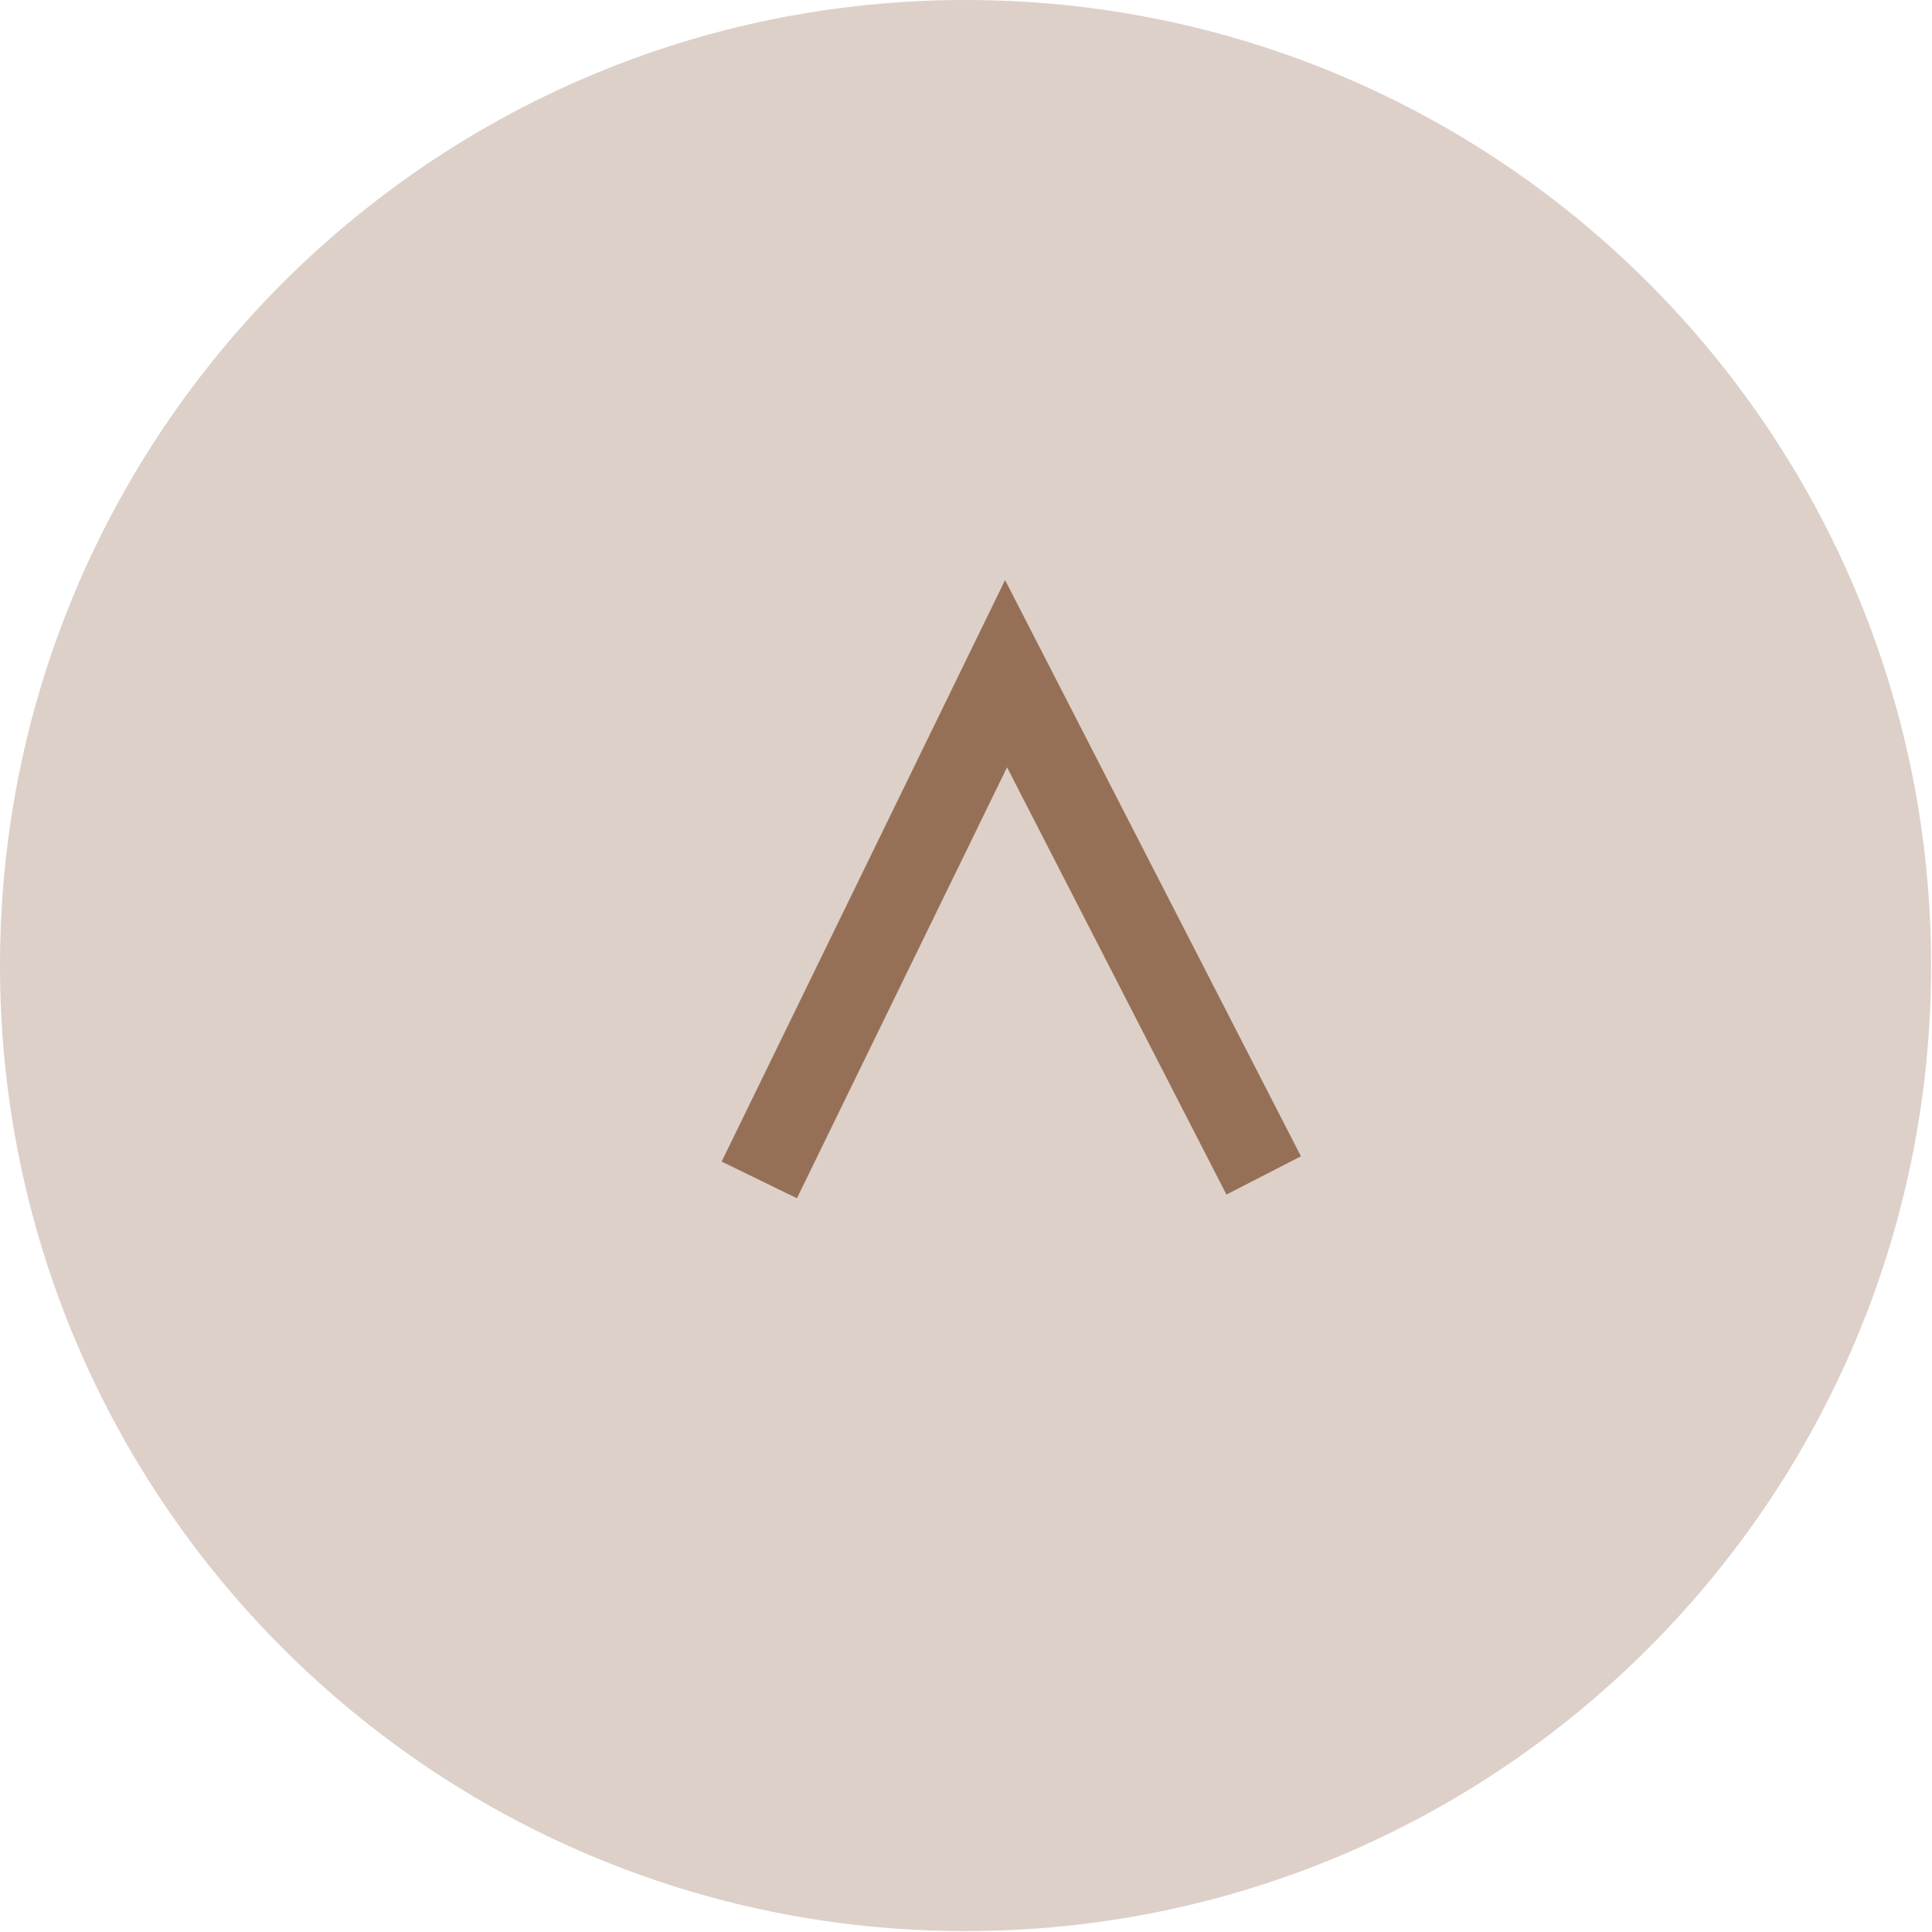
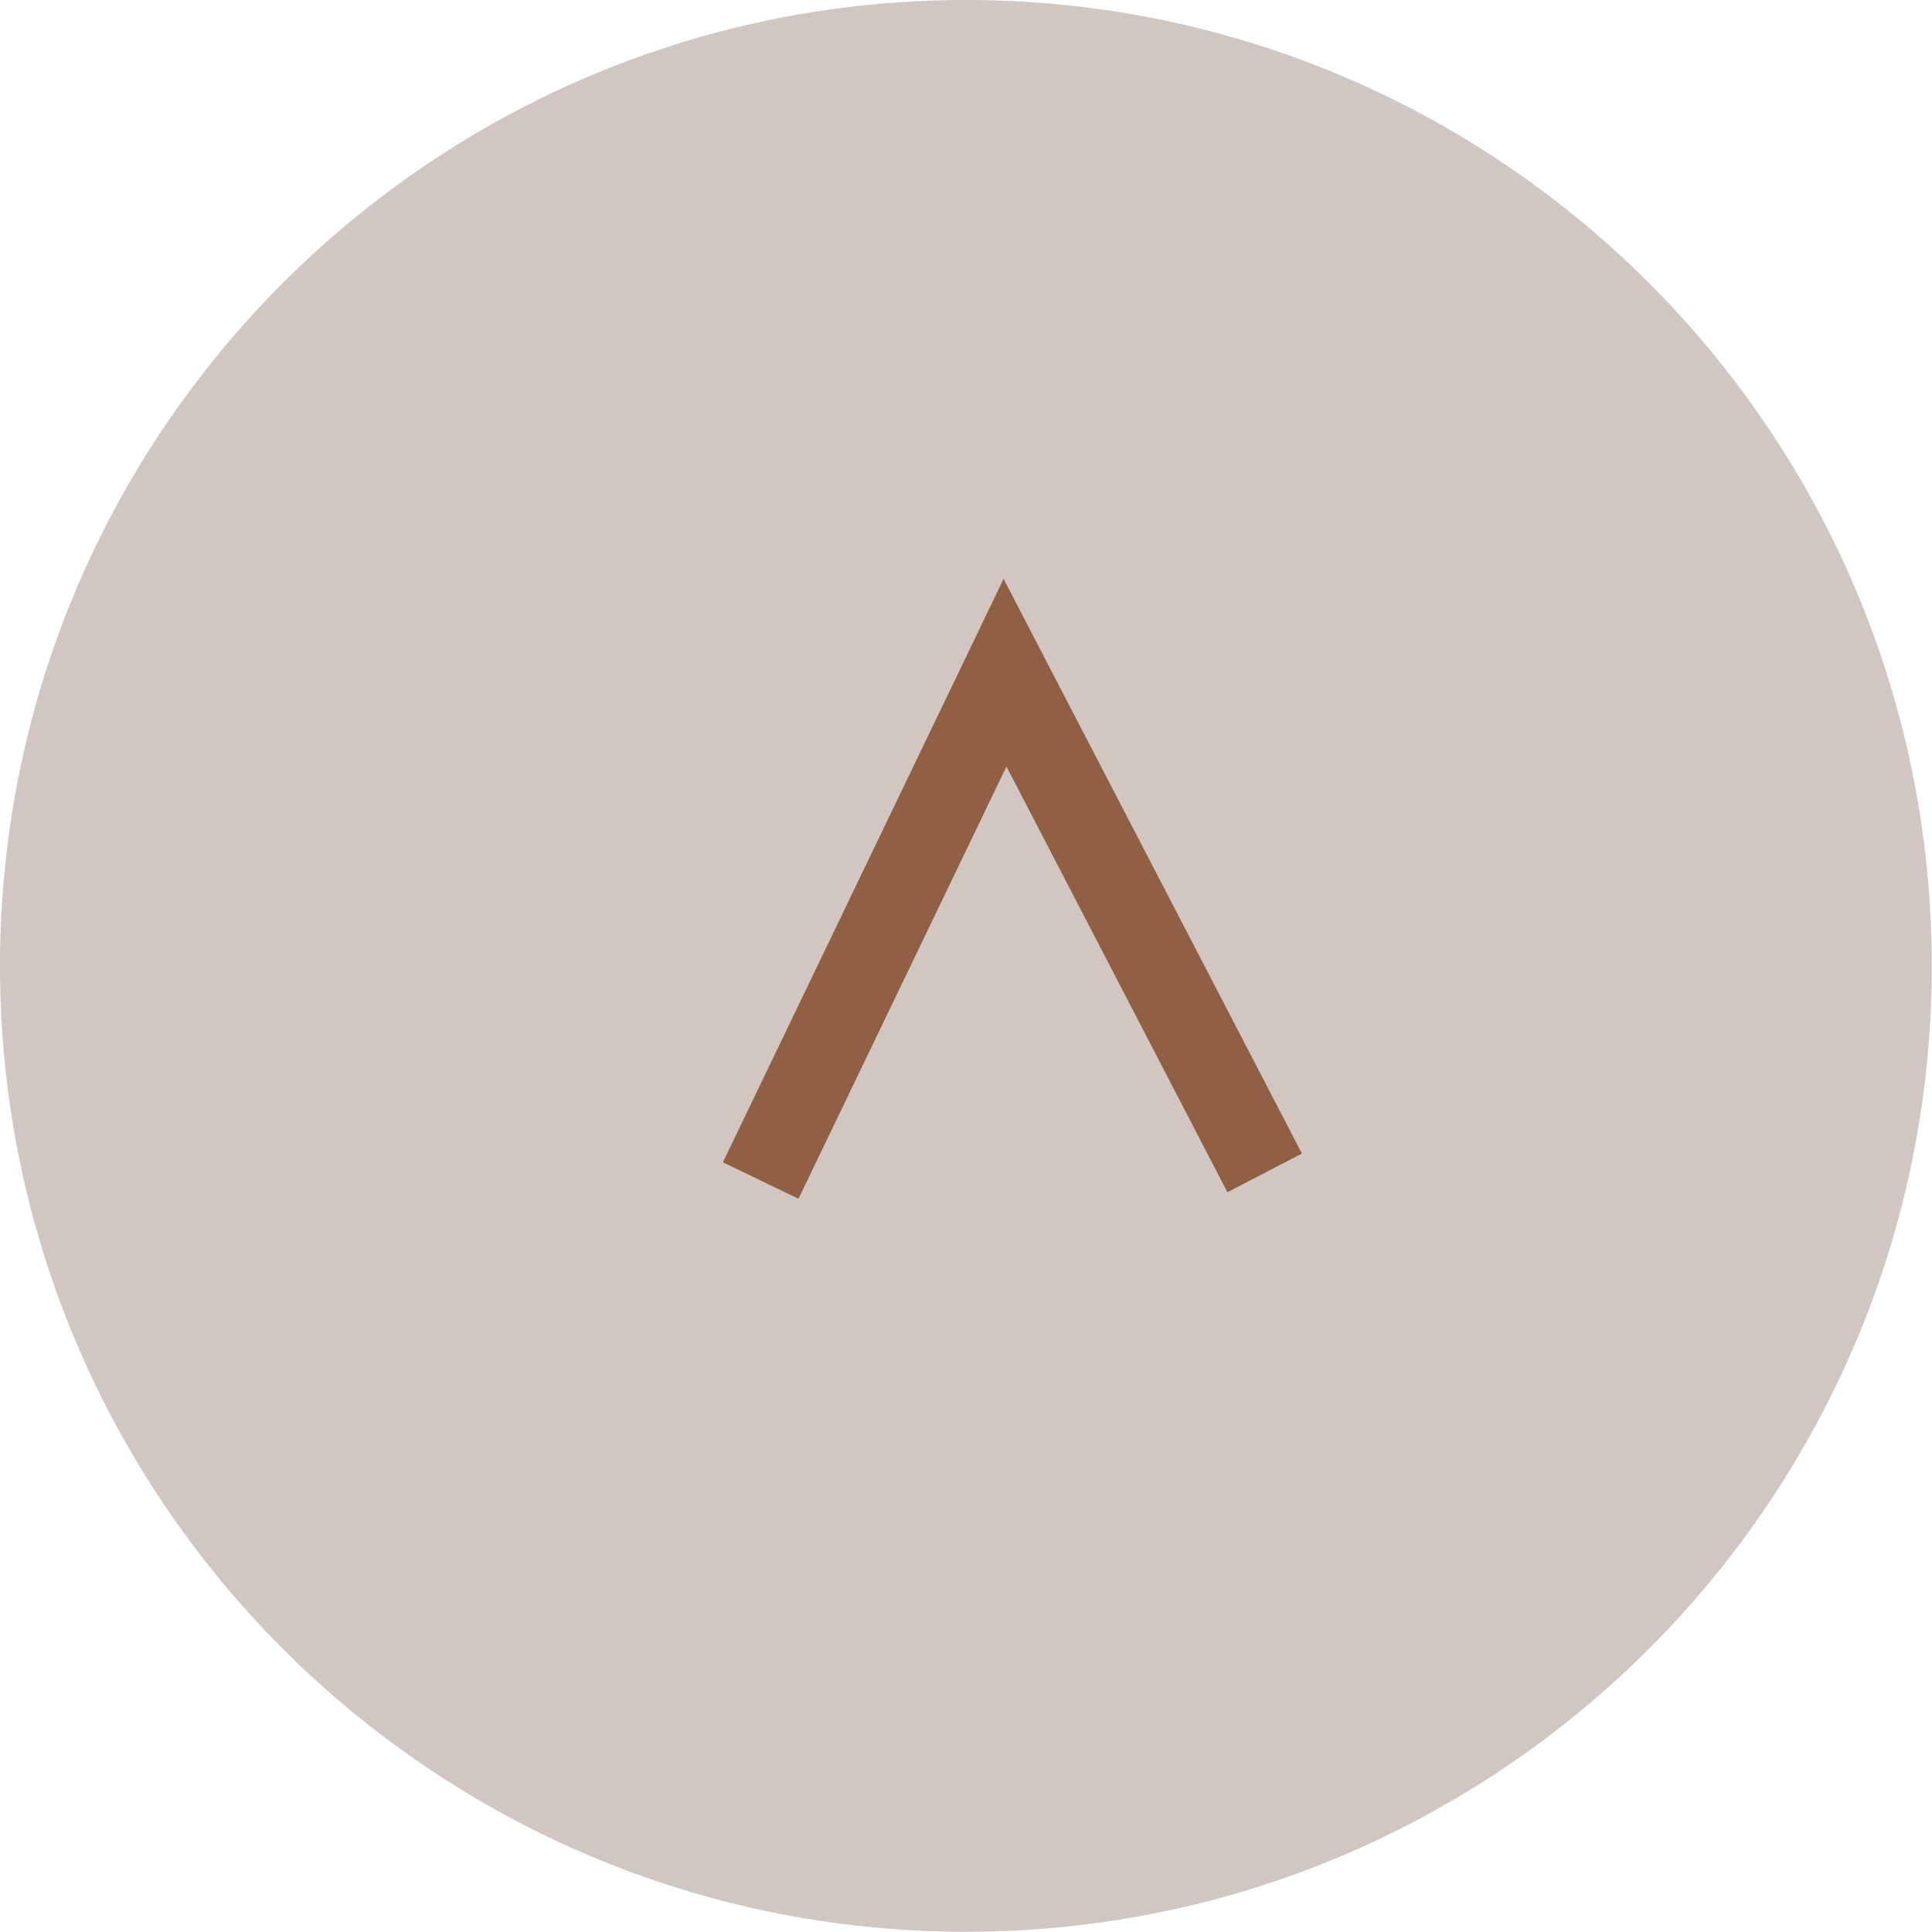
- <svg xmlns="http://www.w3.org/2000/svg" id="Calque_2" viewBox="0 0 21.45 21.45">
+ <svg xmlns="http://www.w3.org/2000/svg" id="Calque_2" viewBox="0 0 85.87 85.87">
  <defs>
-     <style>.cls-1{fill:none;stroke:#967056;stroke-miterlimit:10;stroke-width:.93px;}.cls-2{fill:#b39684;opacity:.45;}</style>
+     <style>.cls-1{fill:none;stroke:#915f43;stroke-miterlimit:10;stroke-width:3.73px;}.cls-2{fill:#998076;opacity:.45;}</style>
  </defs>
-   <g id="Calque_5">
+   <g id="Calque_1-2">
    <g>
-       <circle class="cls-2" cx="10.72" cy="10.72" r="10.72" />
-       <path class="cls-1" d="M8.43,13.1c.91-1.87,1.83-3.75,2.74-5.62l2.86,5.57" />
+       <circle class="cls-2" cx="42.93" cy="42.93" r="42.93" />
+       <path class="cls-1" d="M33.81,52.47c3.62-7.52,7.24-15.04,10.86-22.57l11.54,22.23" />
    </g>
  </g>
</svg>
